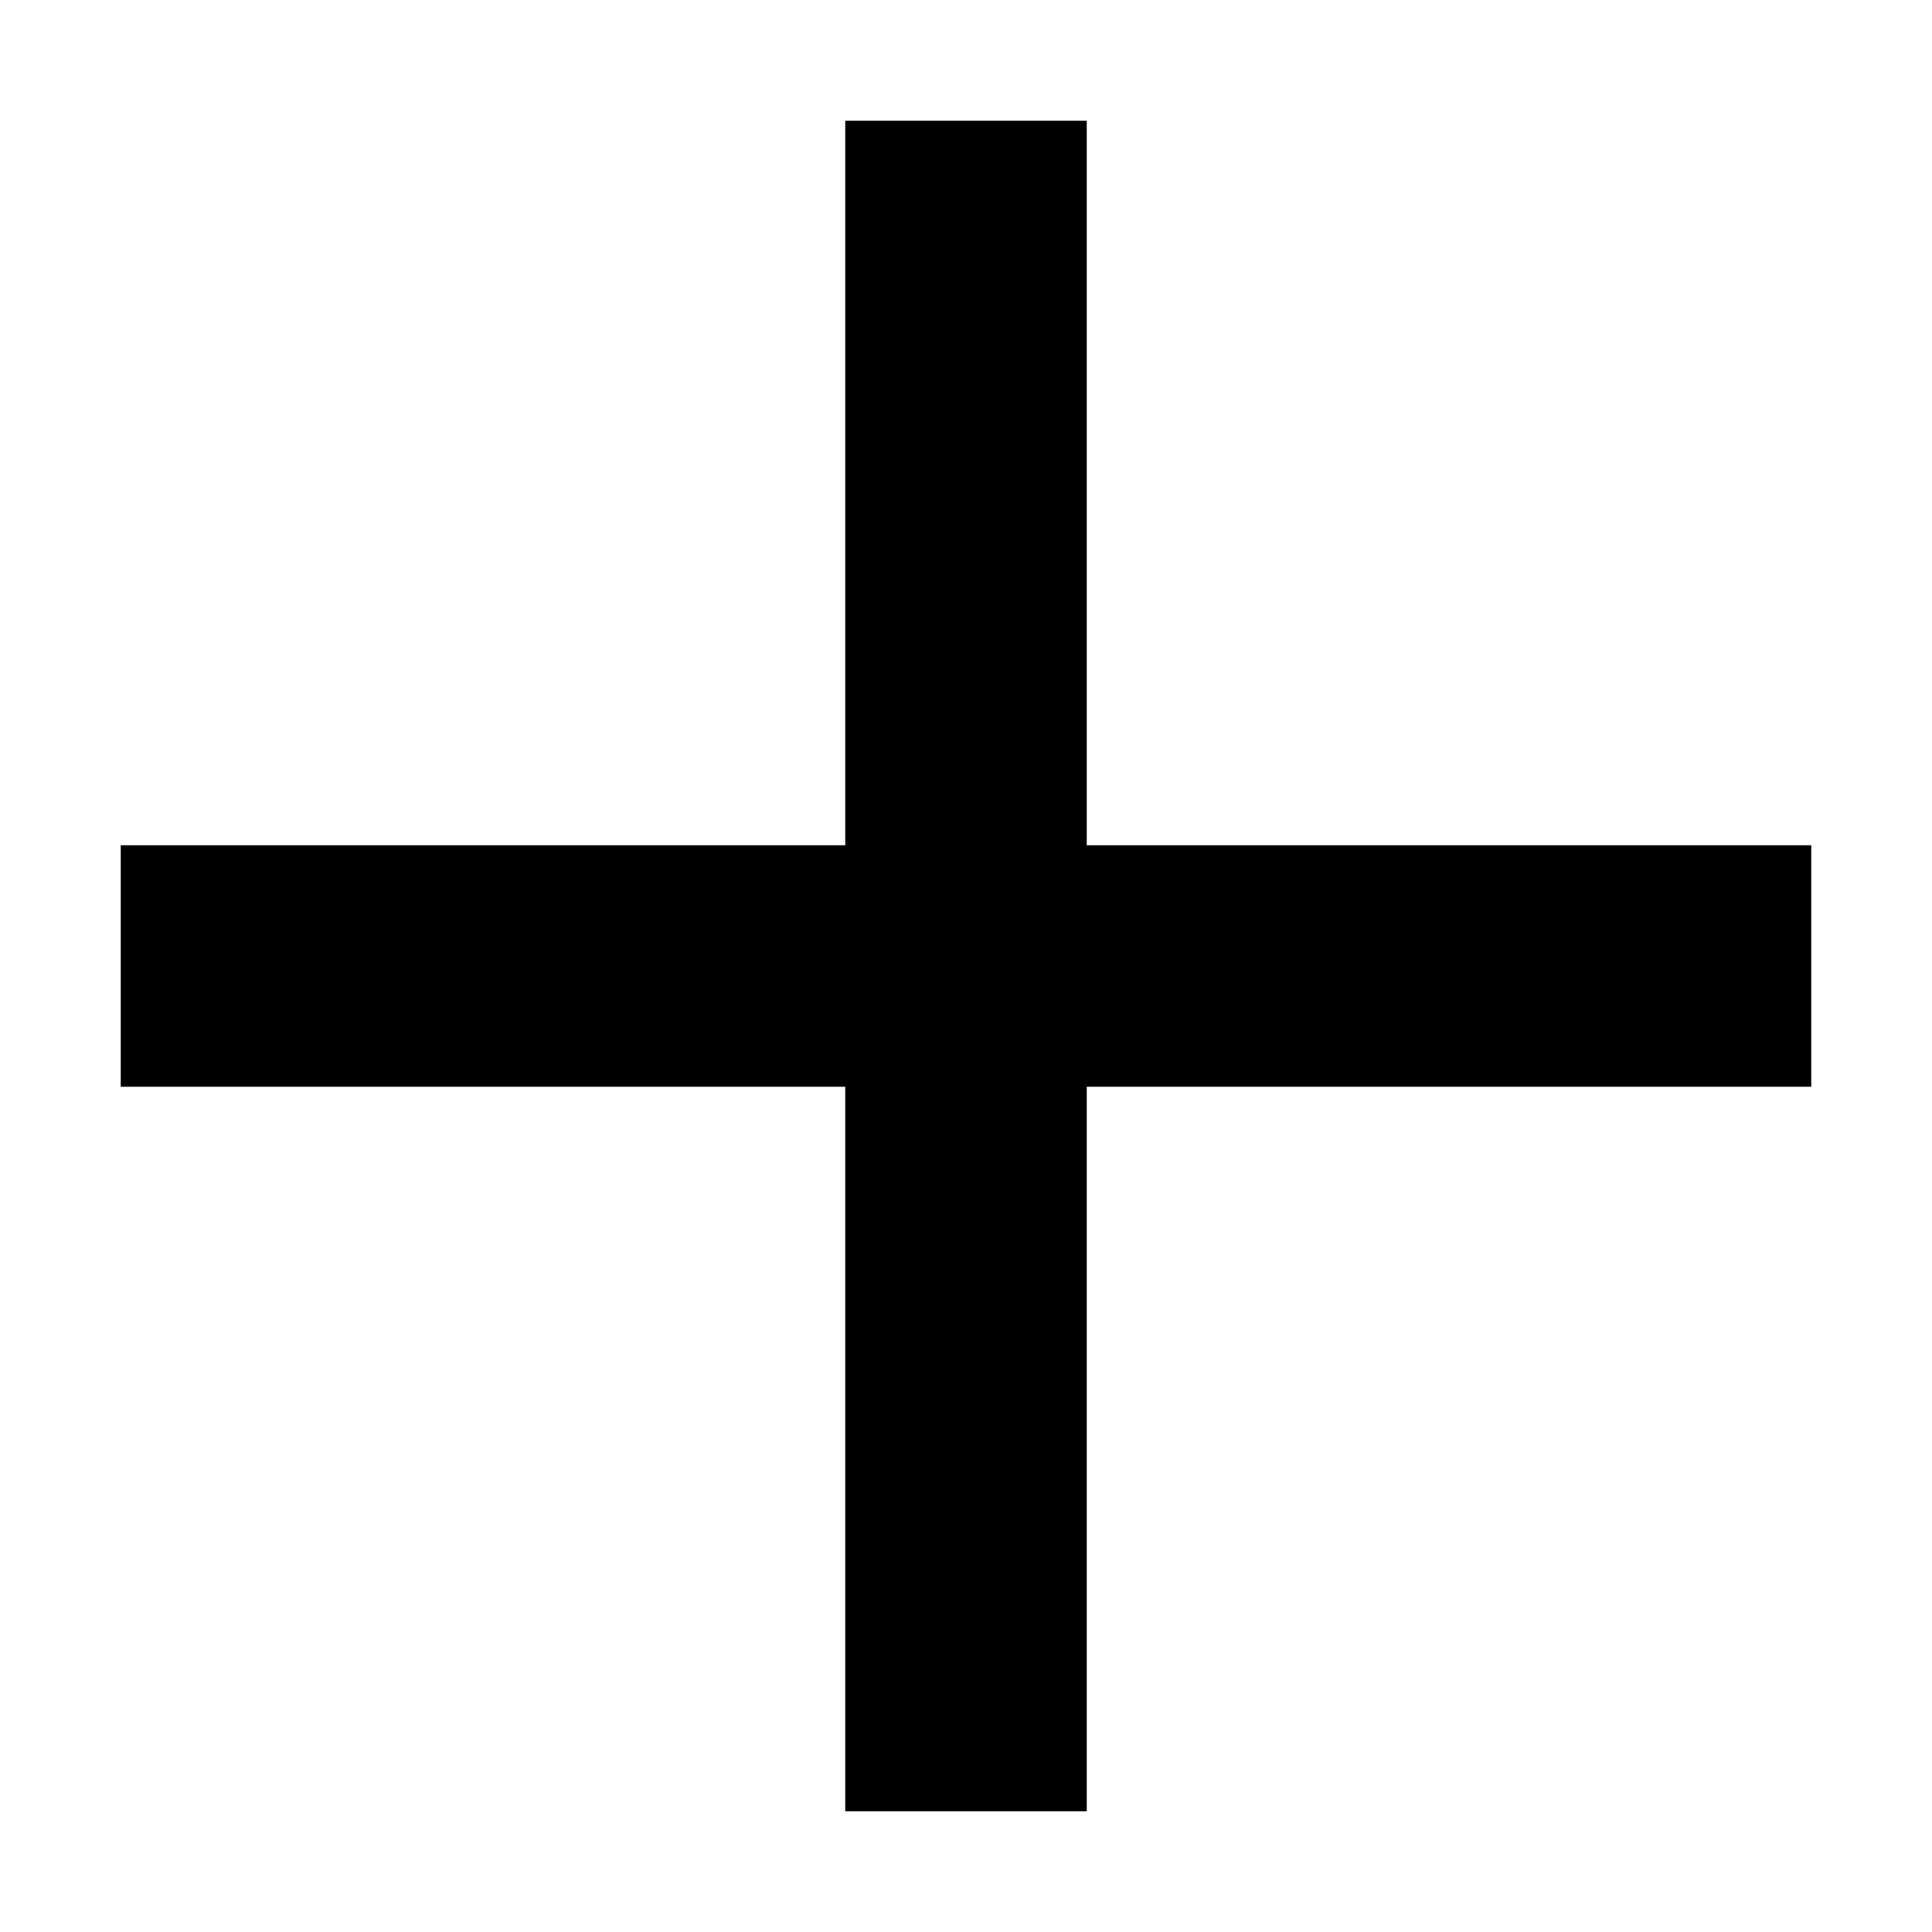
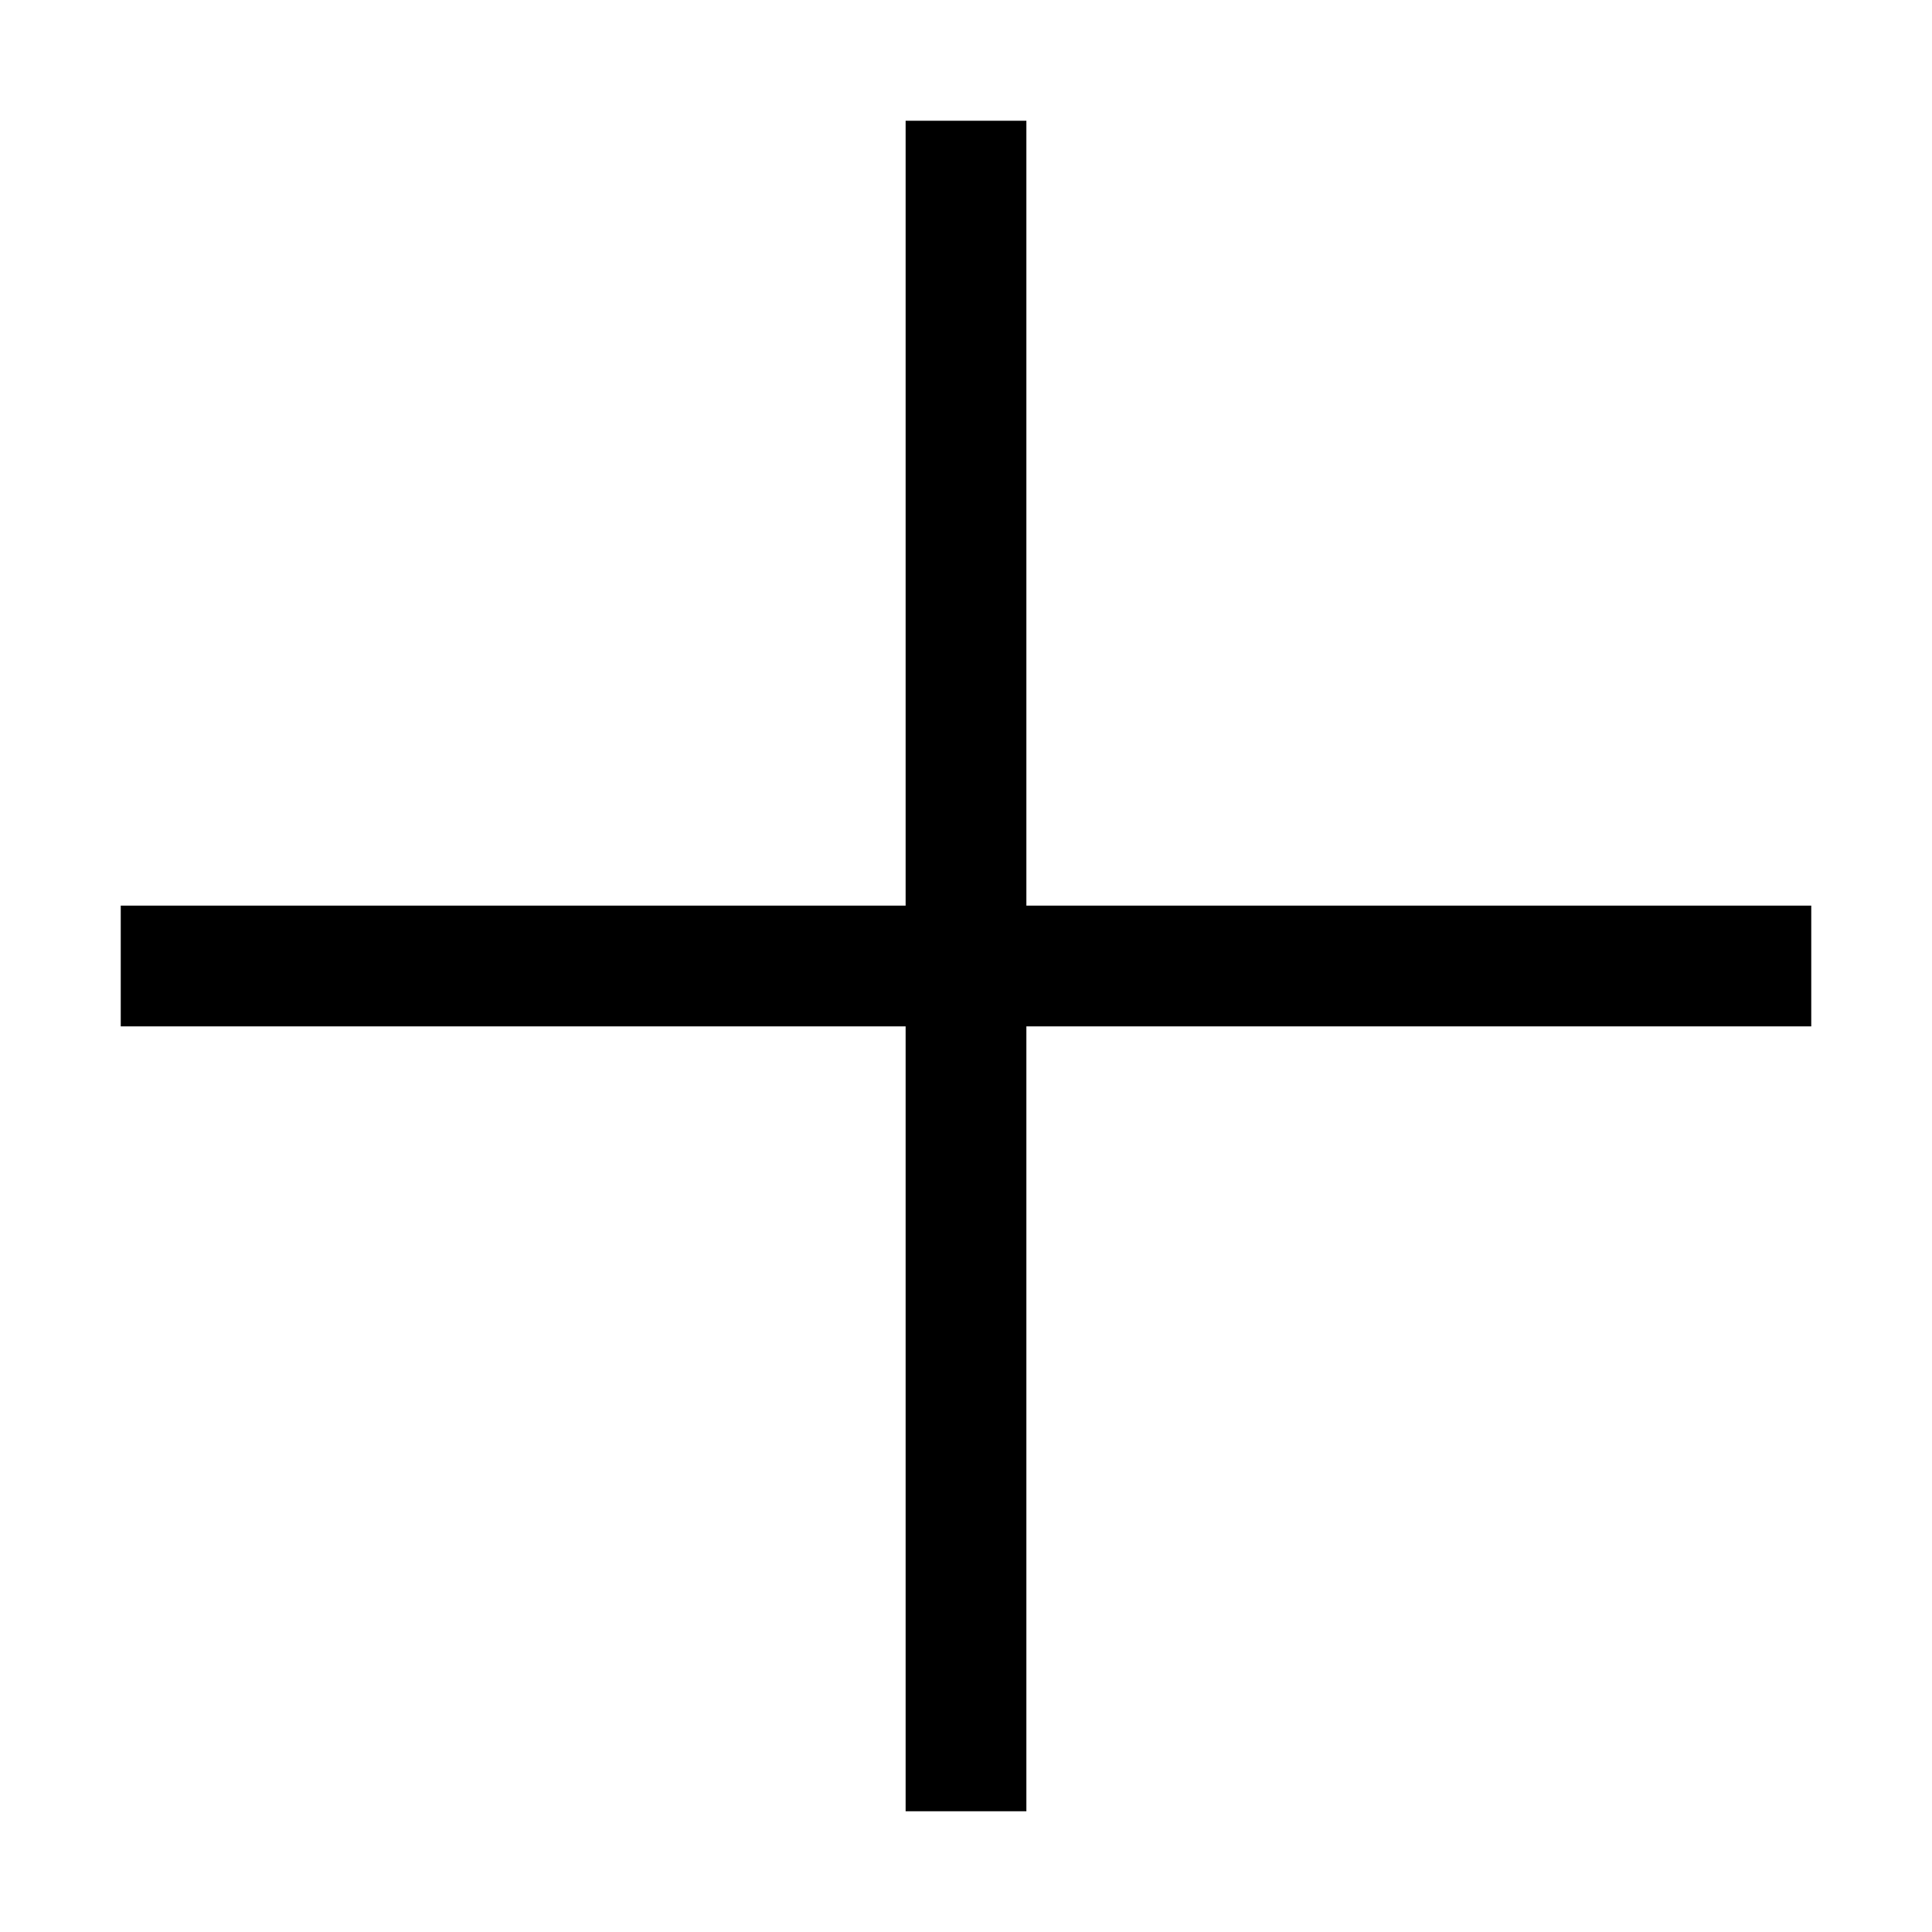
<svg xmlns="http://www.w3.org/2000/svg" width="24" height="24" viewBox="0 0 16 16" version="1.1">
-   <rect width="16" height="16" id="icon-bound" fill="none" />
-   <polygon points="15,7 9,7 9,1 7,1 7,7 1,7 1,9 7,9 7,15 9,15 9,9 15,9" fill="currentColor" />
+   <rect id="icon-bound" fill="none" />
+   <polygon points="             15,7.5       8.5,7.5       8.5,1       7.5,1       7.5,7.5       1,7.5       1,8.5       7.5,8.5       7.5,15       8.5,15       8.5,8.5       15,8.5" fill="currentColor" />
</svg>
